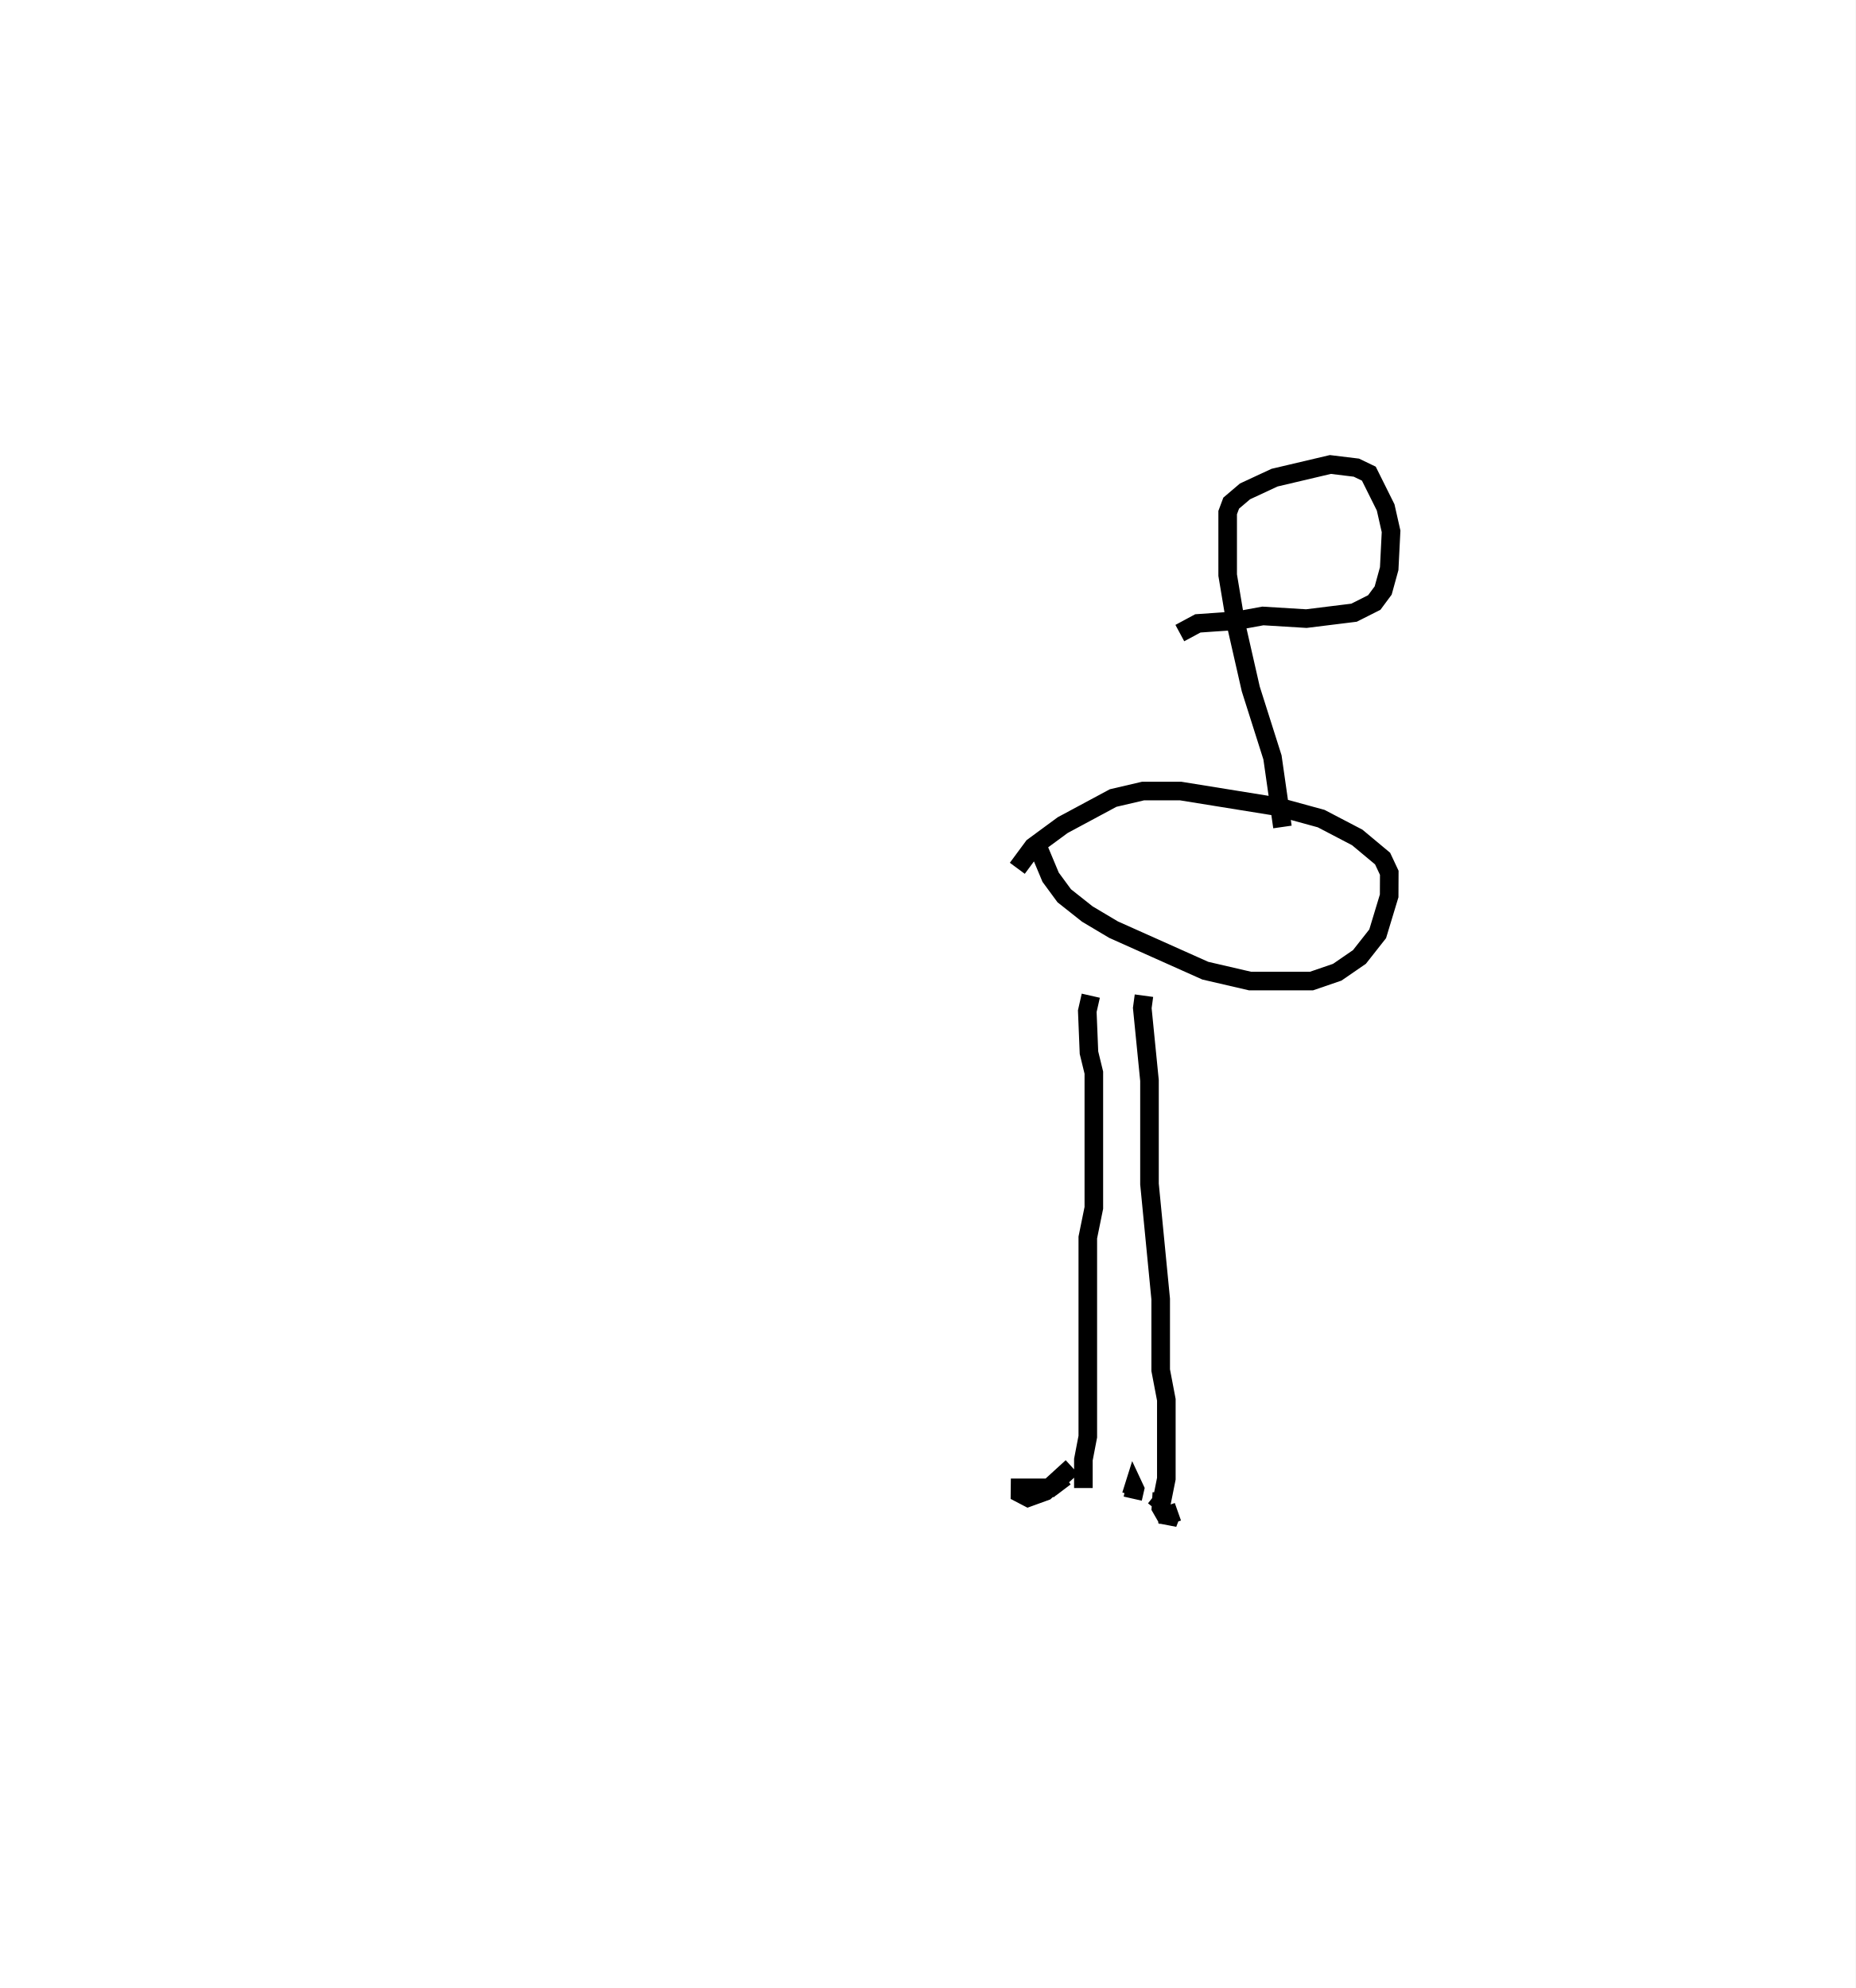
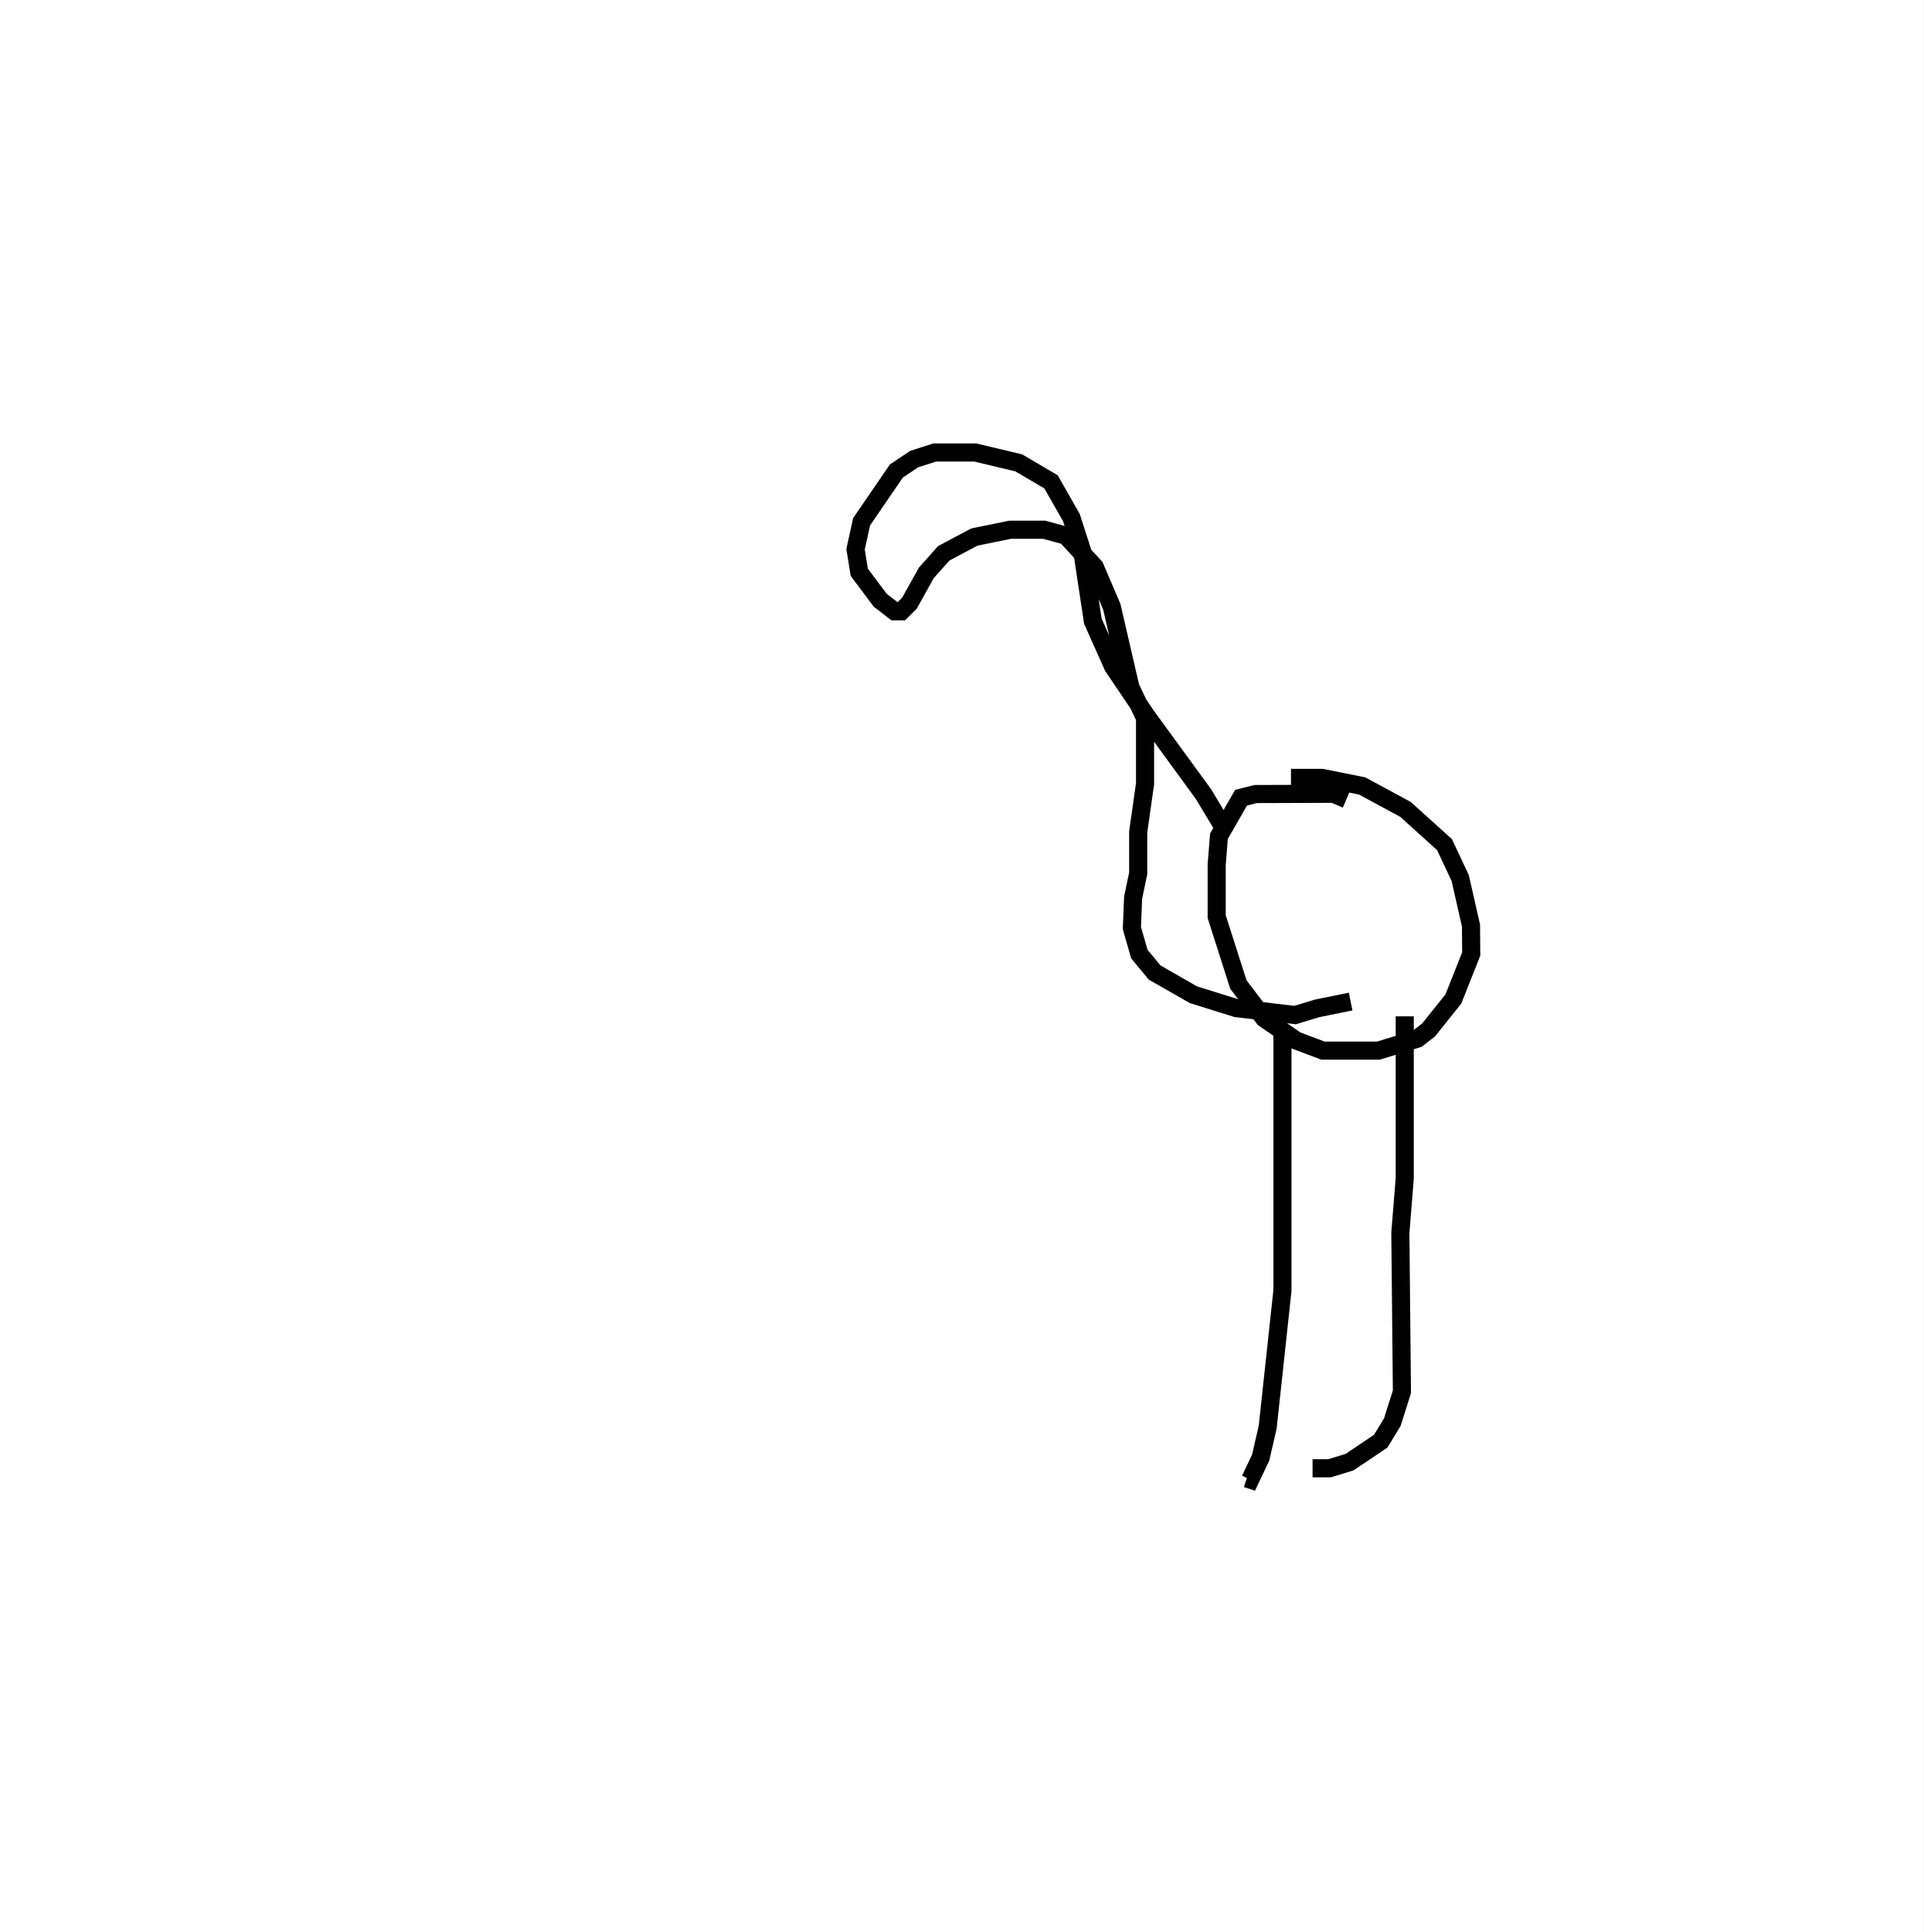
- <svg xmlns="http://www.w3.org/2000/svg" baseProfile="full" height="106.999" version="1.1" width="99.869">
+ <svg xmlns="http://www.w3.org/2000/svg" baseProfile="full" height="106.749" version="1.1" width="106.301">
  <defs />
-   <rect fill="white" height="106.999" width="99.869" x="0" y="0" />
-   <path d="M25,27.667 m0.0,0.0 m33.709,25.924 l-0.189,0.832 0.091,2.235 l0.262,1.074 0,7.278 l-0.325,1.596 0,10.718 l-0.238,1.239 -6.429386871786846e-06,1.525 m3.26,-26.498 l-0.09,0.665 0.388,3.901 l-3.017440803887439e-05,5.57 0.603,6.192 l5.817143119202228e-05,3.828 0.304,1.595 l0,4.245 -0.238,1.189 l-0.358,0.449 m-4.483,-2.264 l-1.431,1.307 -0.928,0.336 l-0.439,-0.229 0.003,-0.296 l1.635,-4.996870757167926e-05 0.359,-0.32 l0.331,0.438 m3.74,0.464 l0.118,-0.519 -0.057,-0.122 l-0.144,0.458 m1.65,-0.132 l-0.05,0.804 0.362,0.629 l-0.004,0.222 0.193,-0.505 l0.363,-0.128 m-7.574,-35.883 l0.724,1.73 0.733,0.998 l1.243,0.984 1.411,0.84 l4.938,2.208 2.406,0.558 l3.312,-0 1.384,-0.475 l1.195,-0.822 0.981,-1.246 l0.618,-2.041 0.006,-1.242 l-0.359,-0.765 -1.365,-1.138 l-1.942,-1.014 -2.334,-0.639 l-5.229,-0.844 -2.024,3.872793058690149e-05 l-1.609,0.376 -2.714,1.457 l-1.589,1.168 -0.855,1.157 m14.27,-2.224 l-0.536,-3.744 -1.169,-3.684 l-0.82,-3.601 -0.423,-2.527 l-7.165411261667032e-05,-3.365 0.19,-0.509 l0.744,-0.633 1.59,-0.739 l3.005,-0.708 1.398,0.17 l0.671,0.323 0.905,1.817 l0.292,1.289 -0.101,2.006 l-0.324,1.177 -0.48,0.647 l-1.088,0.548 -2.568,0.318 l-2.339,-0.143 -1.368,0.251 l-2.132,0.149 -0.97,0.522 " fill="none" stroke="black" stroke-width="1" />
+   <rect fill="white" height="106.749" width="106.301" x="0" y="0" />
+   <path d="M25,28.677 m0.0,0.0 m49.404,15.484 l-0.709,-0.302 -4.307,0.014 l-0.806,0.203 -1.222,2.128 l-0.125,1.565 -5.792139745608438e-05,2.877 l1.2,3.754 1.421,1.867 l1.774,1.225 1.479,0.559 l3.059,-4.020966571260942e-05 2.158,-0.661 l0.623,-0.486 1.367,-1.71 l0.985,-2.484 -0.012,-1.568 l-0.597,-2.629 -0.868,-1.847 l-2.156,-1.945 -2.395,-1.295 l-2.23,-0.445 -1.702,-8.149218047037721e-05 m-3.833,2.561 l-1.005,-1.668 -3.146,-4.312 l-1.849,-2.737 -1.115,-2.501 l-0.584,-3.855 -0.603,-1.872 l-1.126,-1.974 -1.784,-1.049 l-2.401,-0.572 -2.239,-8.943584361986723e-05 l-1.132,0.362 -0.99,0.661 l-1.922,2.807 -0.333,1.514 l0.205,1.274 1.158,1.546 l0.792,0.61 0.372,-1.21713833323156e-05 l0.451,-0.447 0.931,-1.674 l0.966,-1.083 1.69,-0.898 l1.982,-0.405 1.872,-0 l1.207,0.33 1.591,1.721 l0.943,2.203 1.029,4.453 l0.808,1.694 0,3.636 l-0.378,2.662 0,2.289 l-0.281,1.34 -0.068,1.681 l0.413,1.439 0.846,1.02 l2.144,1.226 2.367,0.738 l3.248,0.384 1.219,-0.369 l1.852,-0.376 m-3.769,1.423 l0,14.542 -0.814,7.543 l-0.387,1.683 -0.578,1.222 l-0.195,-0.064 m8.733,-25.533 l7.640219337190501e-05,2.885 0,6.058 l-0.243,3.019 0.086,8.785 l-0.531,1.677 -0.64,1.051 l-1.728,1.16 -1.102,0.336 l-0.937,1.0656940503395163e-05 " fill="none" stroke="black" stroke-width="1" />
</svg>
